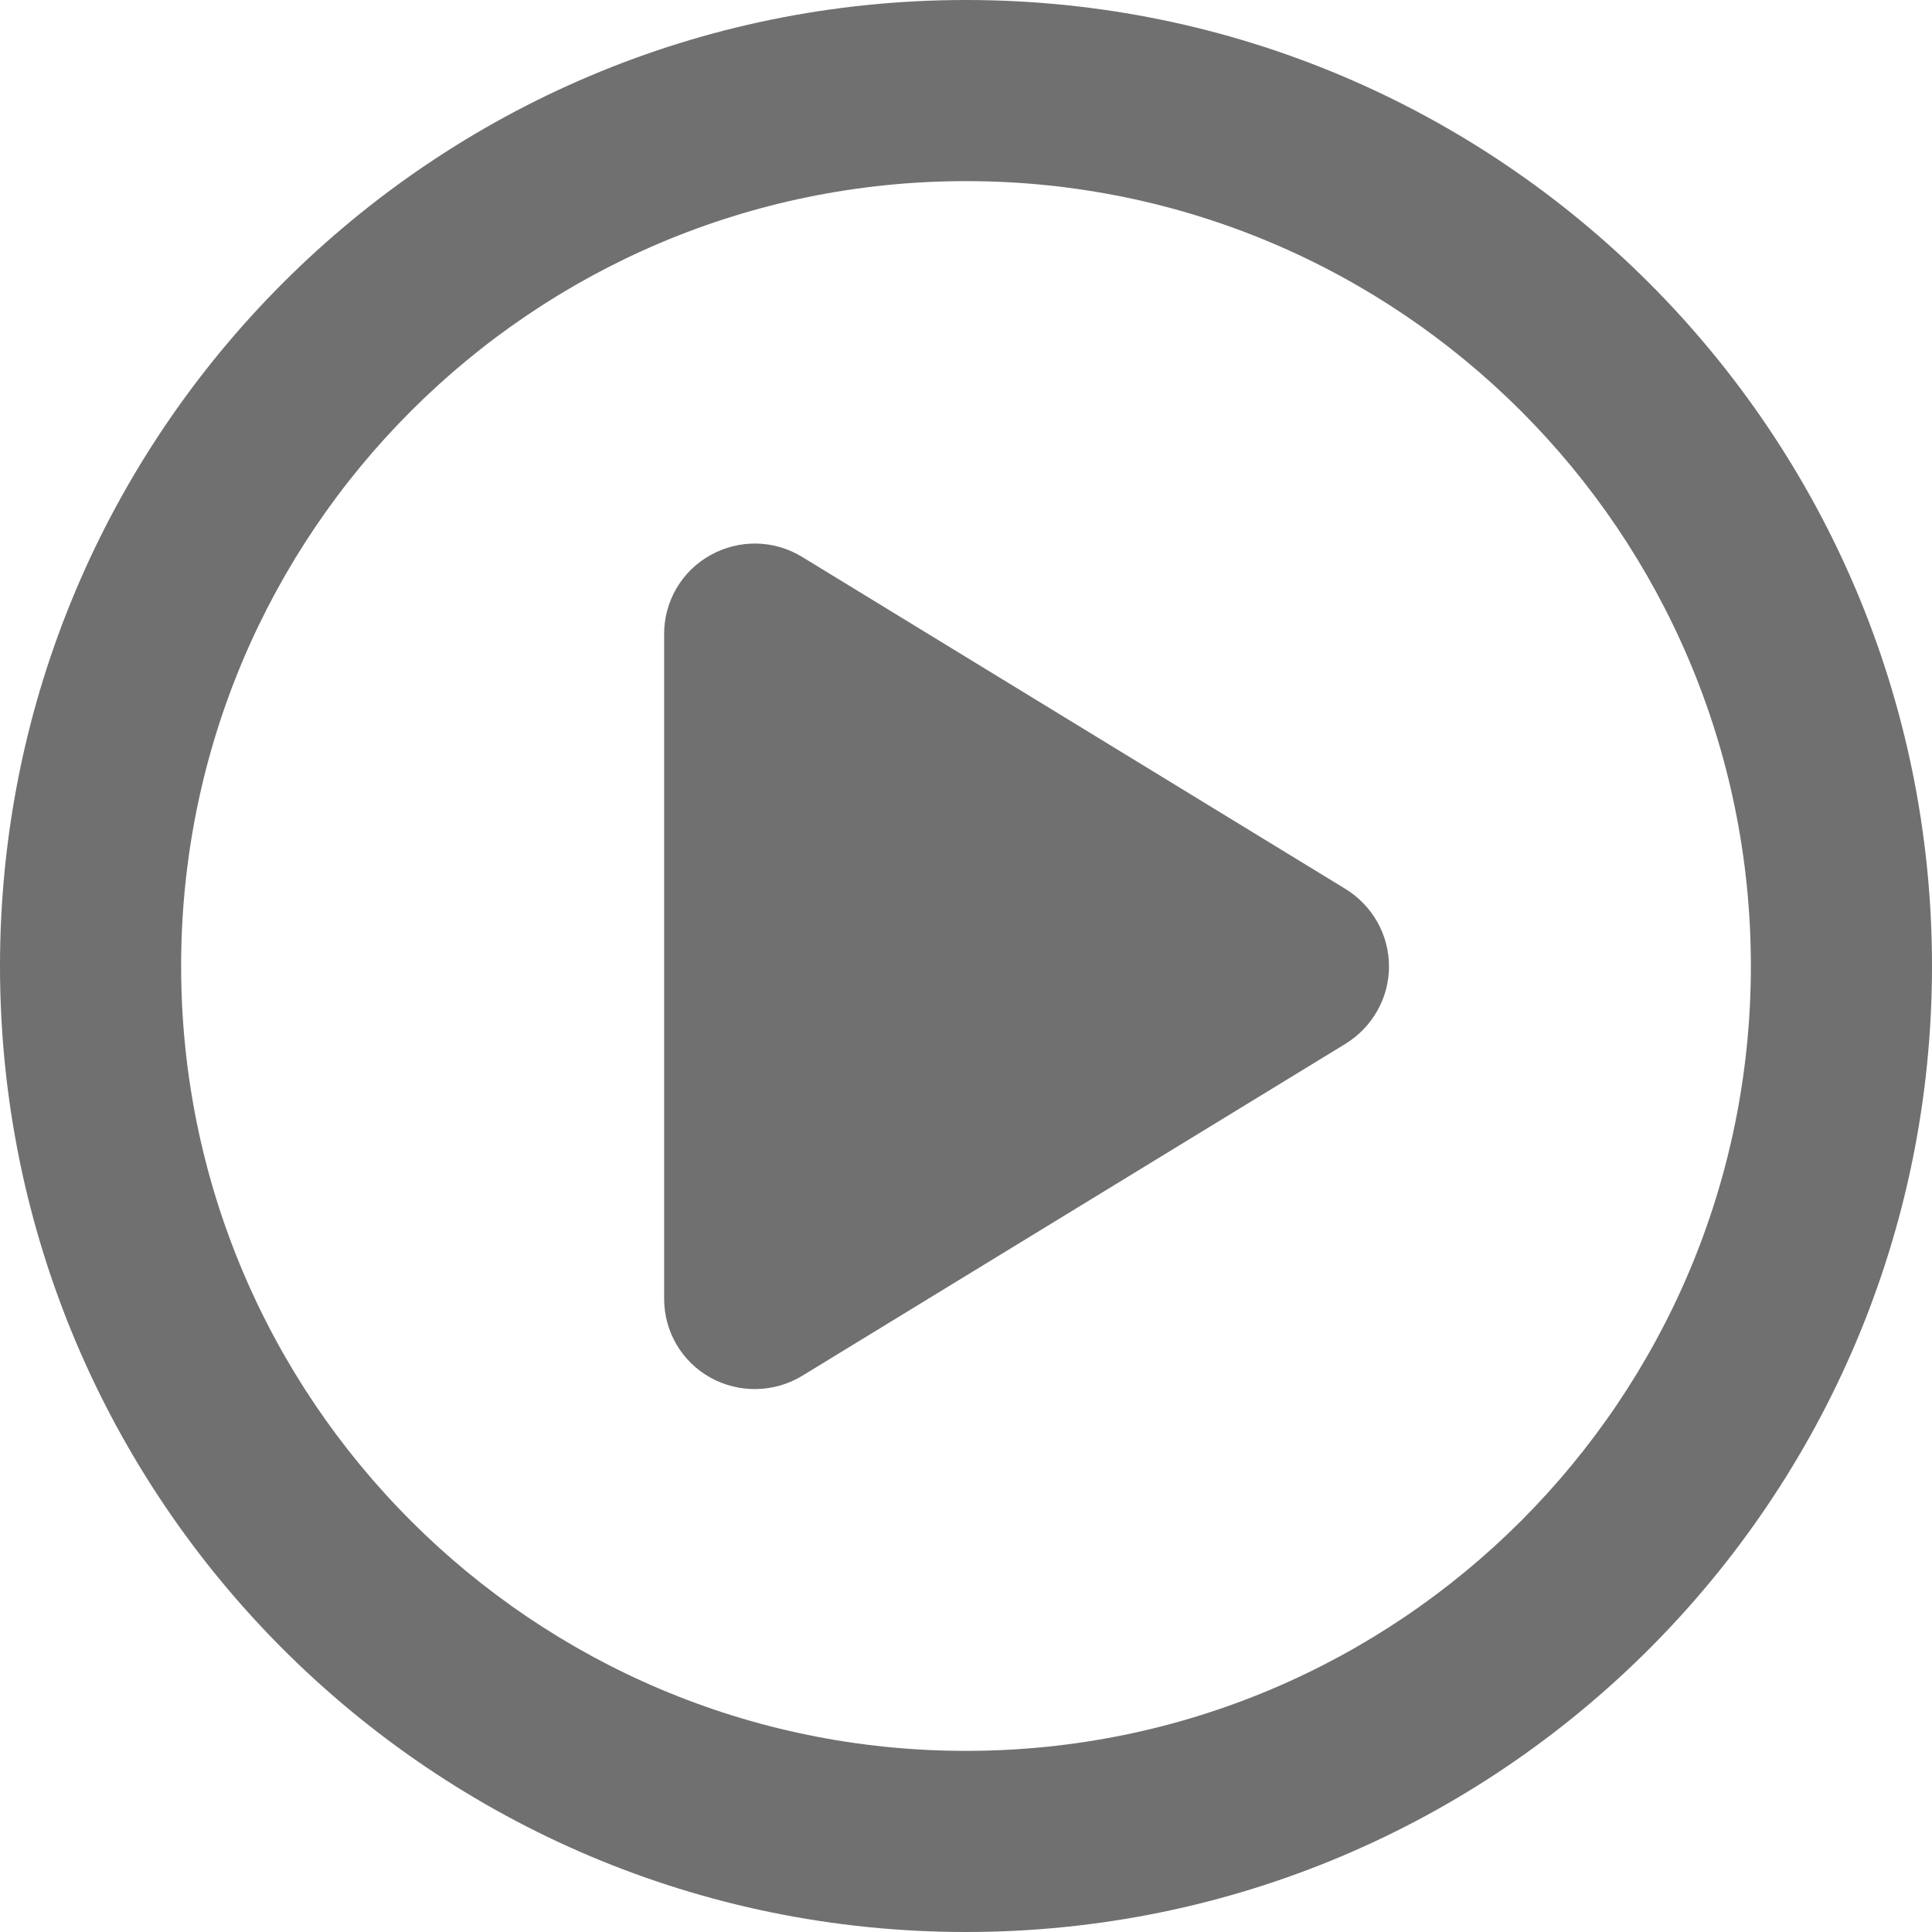
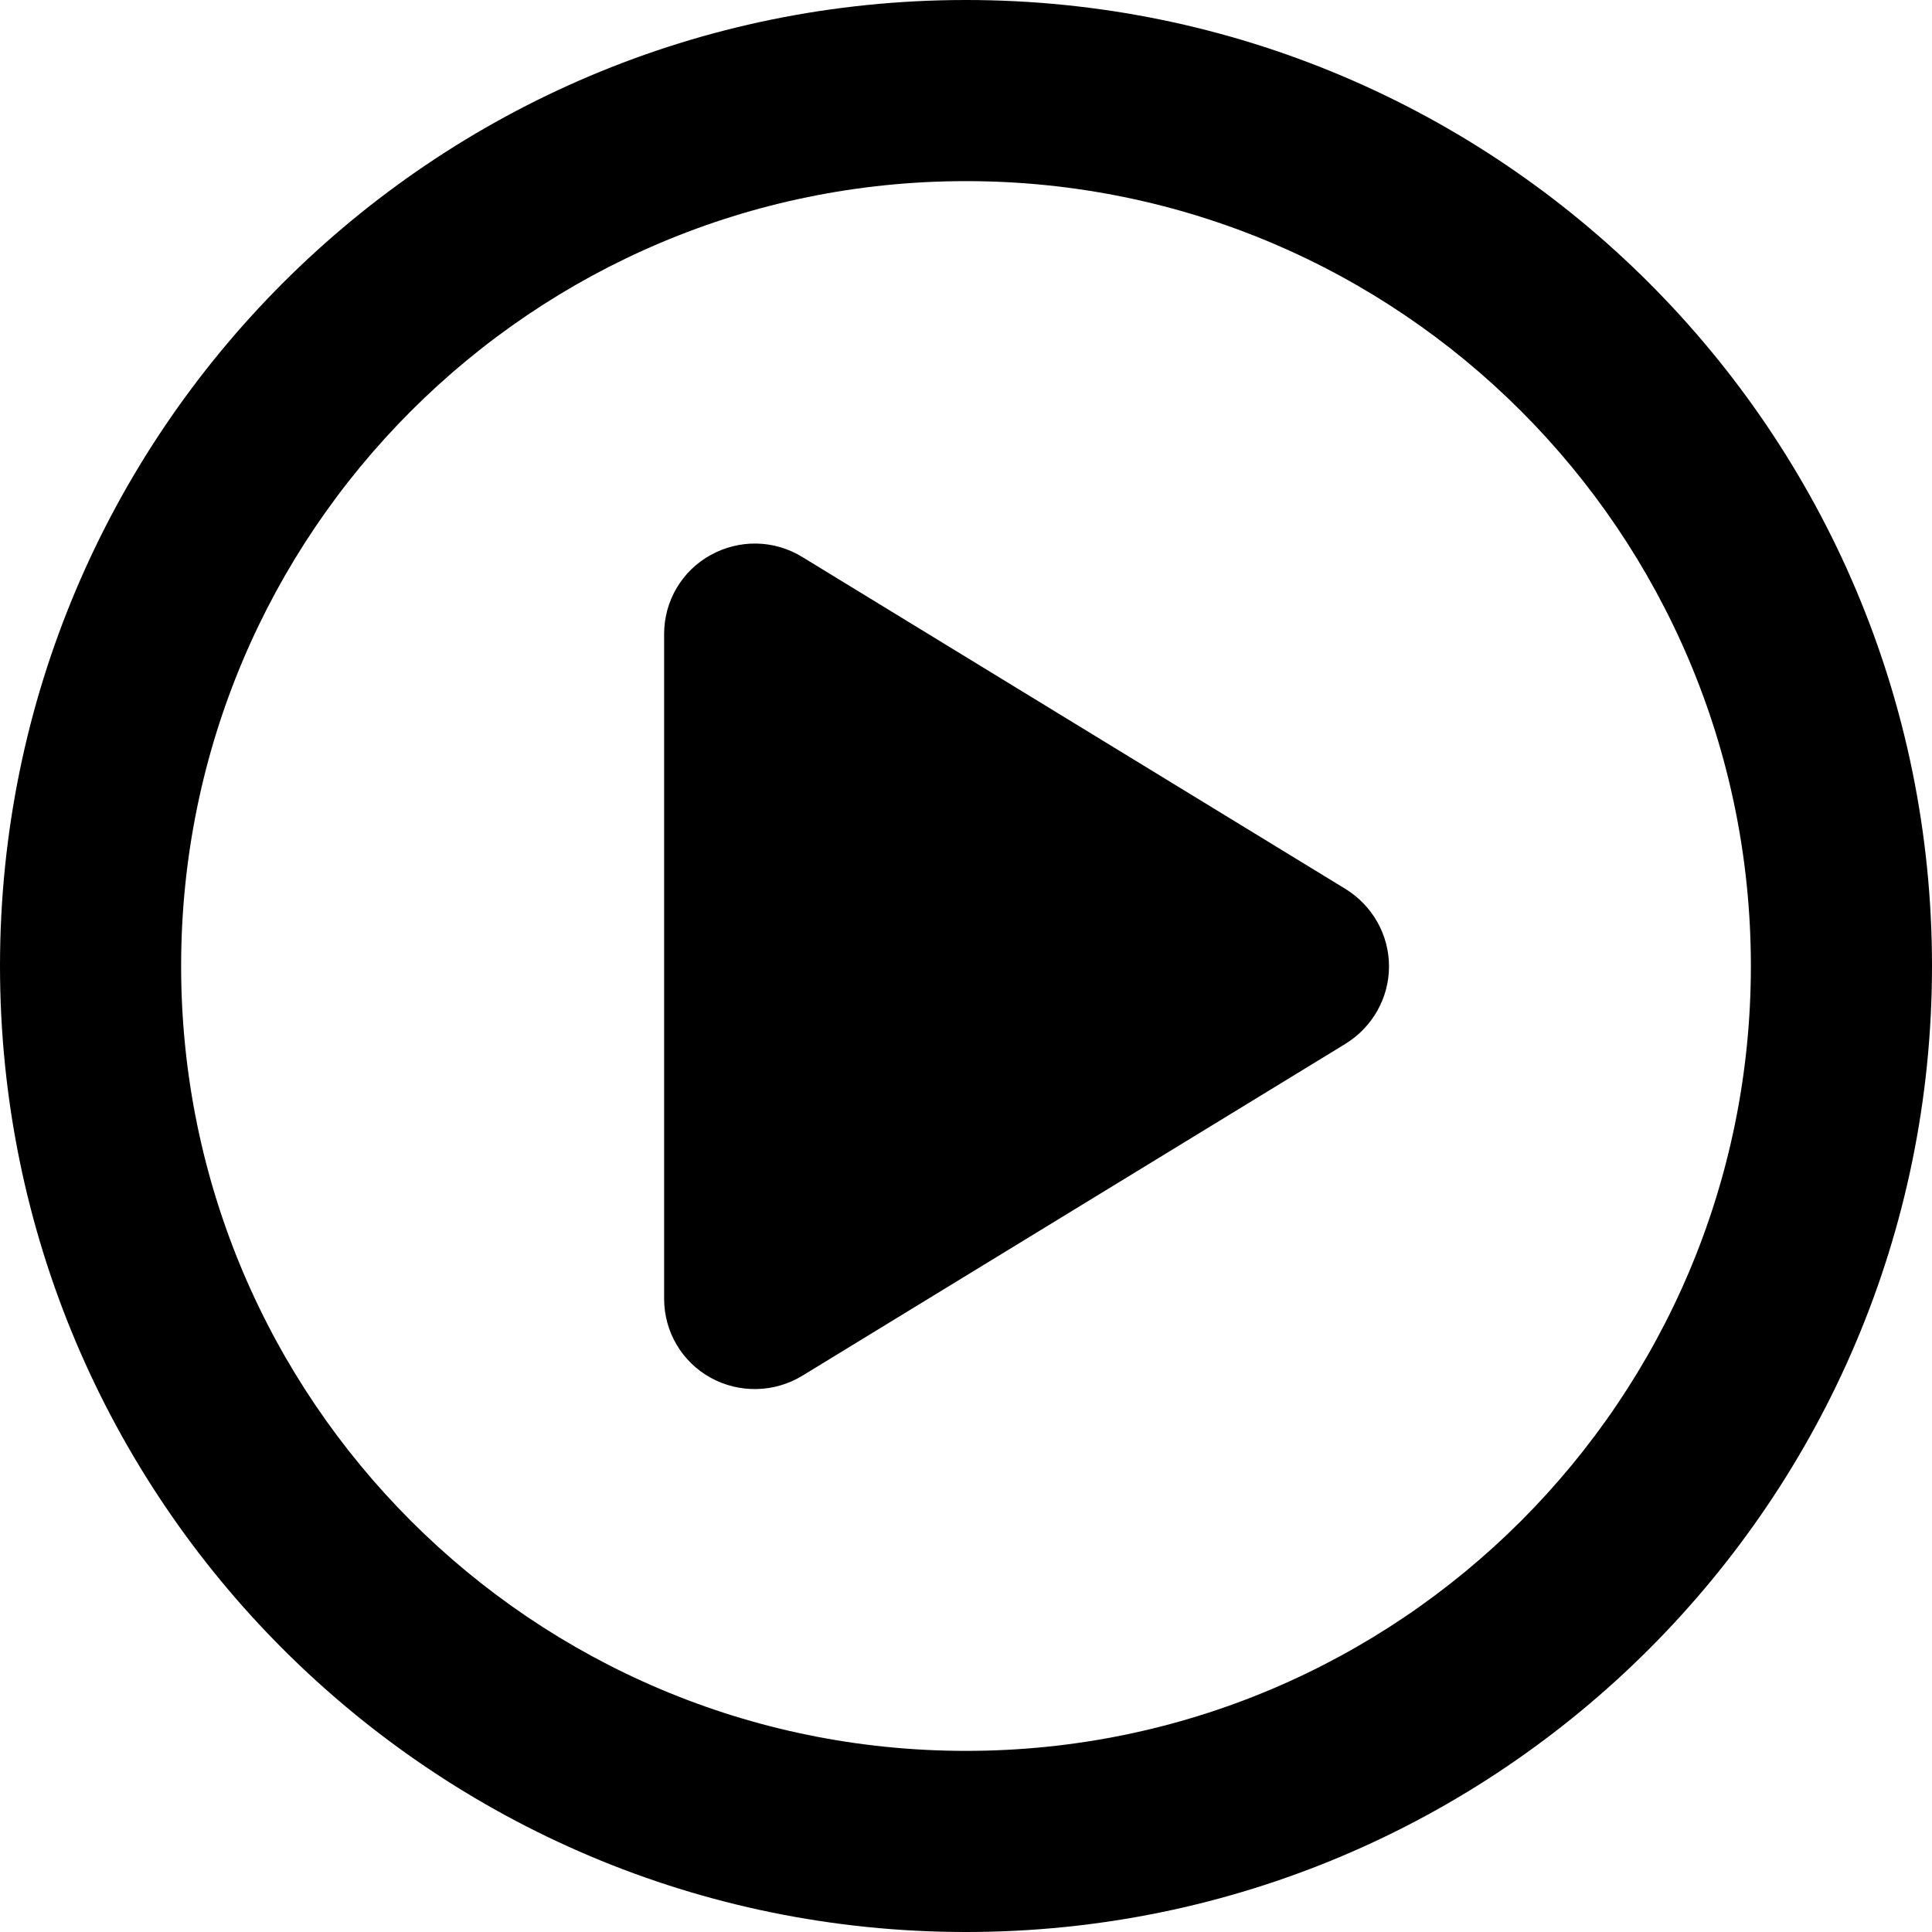
<svg xmlns="http://www.w3.org/2000/svg" viewBox="0 0 512 512">
-   <path d="M464 256A208 208 0 1 0 48 256a208 208 0 1 0 416 0zM0 256a256 256 0 1 1 512 0A256 256 0 1 1 0 256zM188.3 147.1c7.6-4.2 16.8-4.1 24.3 .5l144 88c7.1 4.4 11.5 12.1 11.5 20.5s-4.4 16.1-11.5 20.5l-144 88c-7.4 4.5-16.7 4.7-24.3 .5s-12.3-12.2-12.3-20.9V168c0-8.7 4.7-16.7 12.3-20.9z" fill="#707070" />
+   <path d="M464 256A208 208 0 1 0 48 256a208 208 0 1 0 416 0zM0 256a256 256 0 1 1 512 0A256 256 0 1 1 0 256zM188.3 147.1c7.6-4.2 16.8-4.1 24.3 .5l144 88c7.1 4.4 11.5 12.1 11.5 20.5s-4.4 16.1-11.5 20.5l-144 88c-7.4 4.5-16.7 4.7-24.3 .5s-12.3-12.2-12.3-20.9V168c0-8.7 4.7-16.7 12.3-20.9z" fill="#000000" />
</svg>
